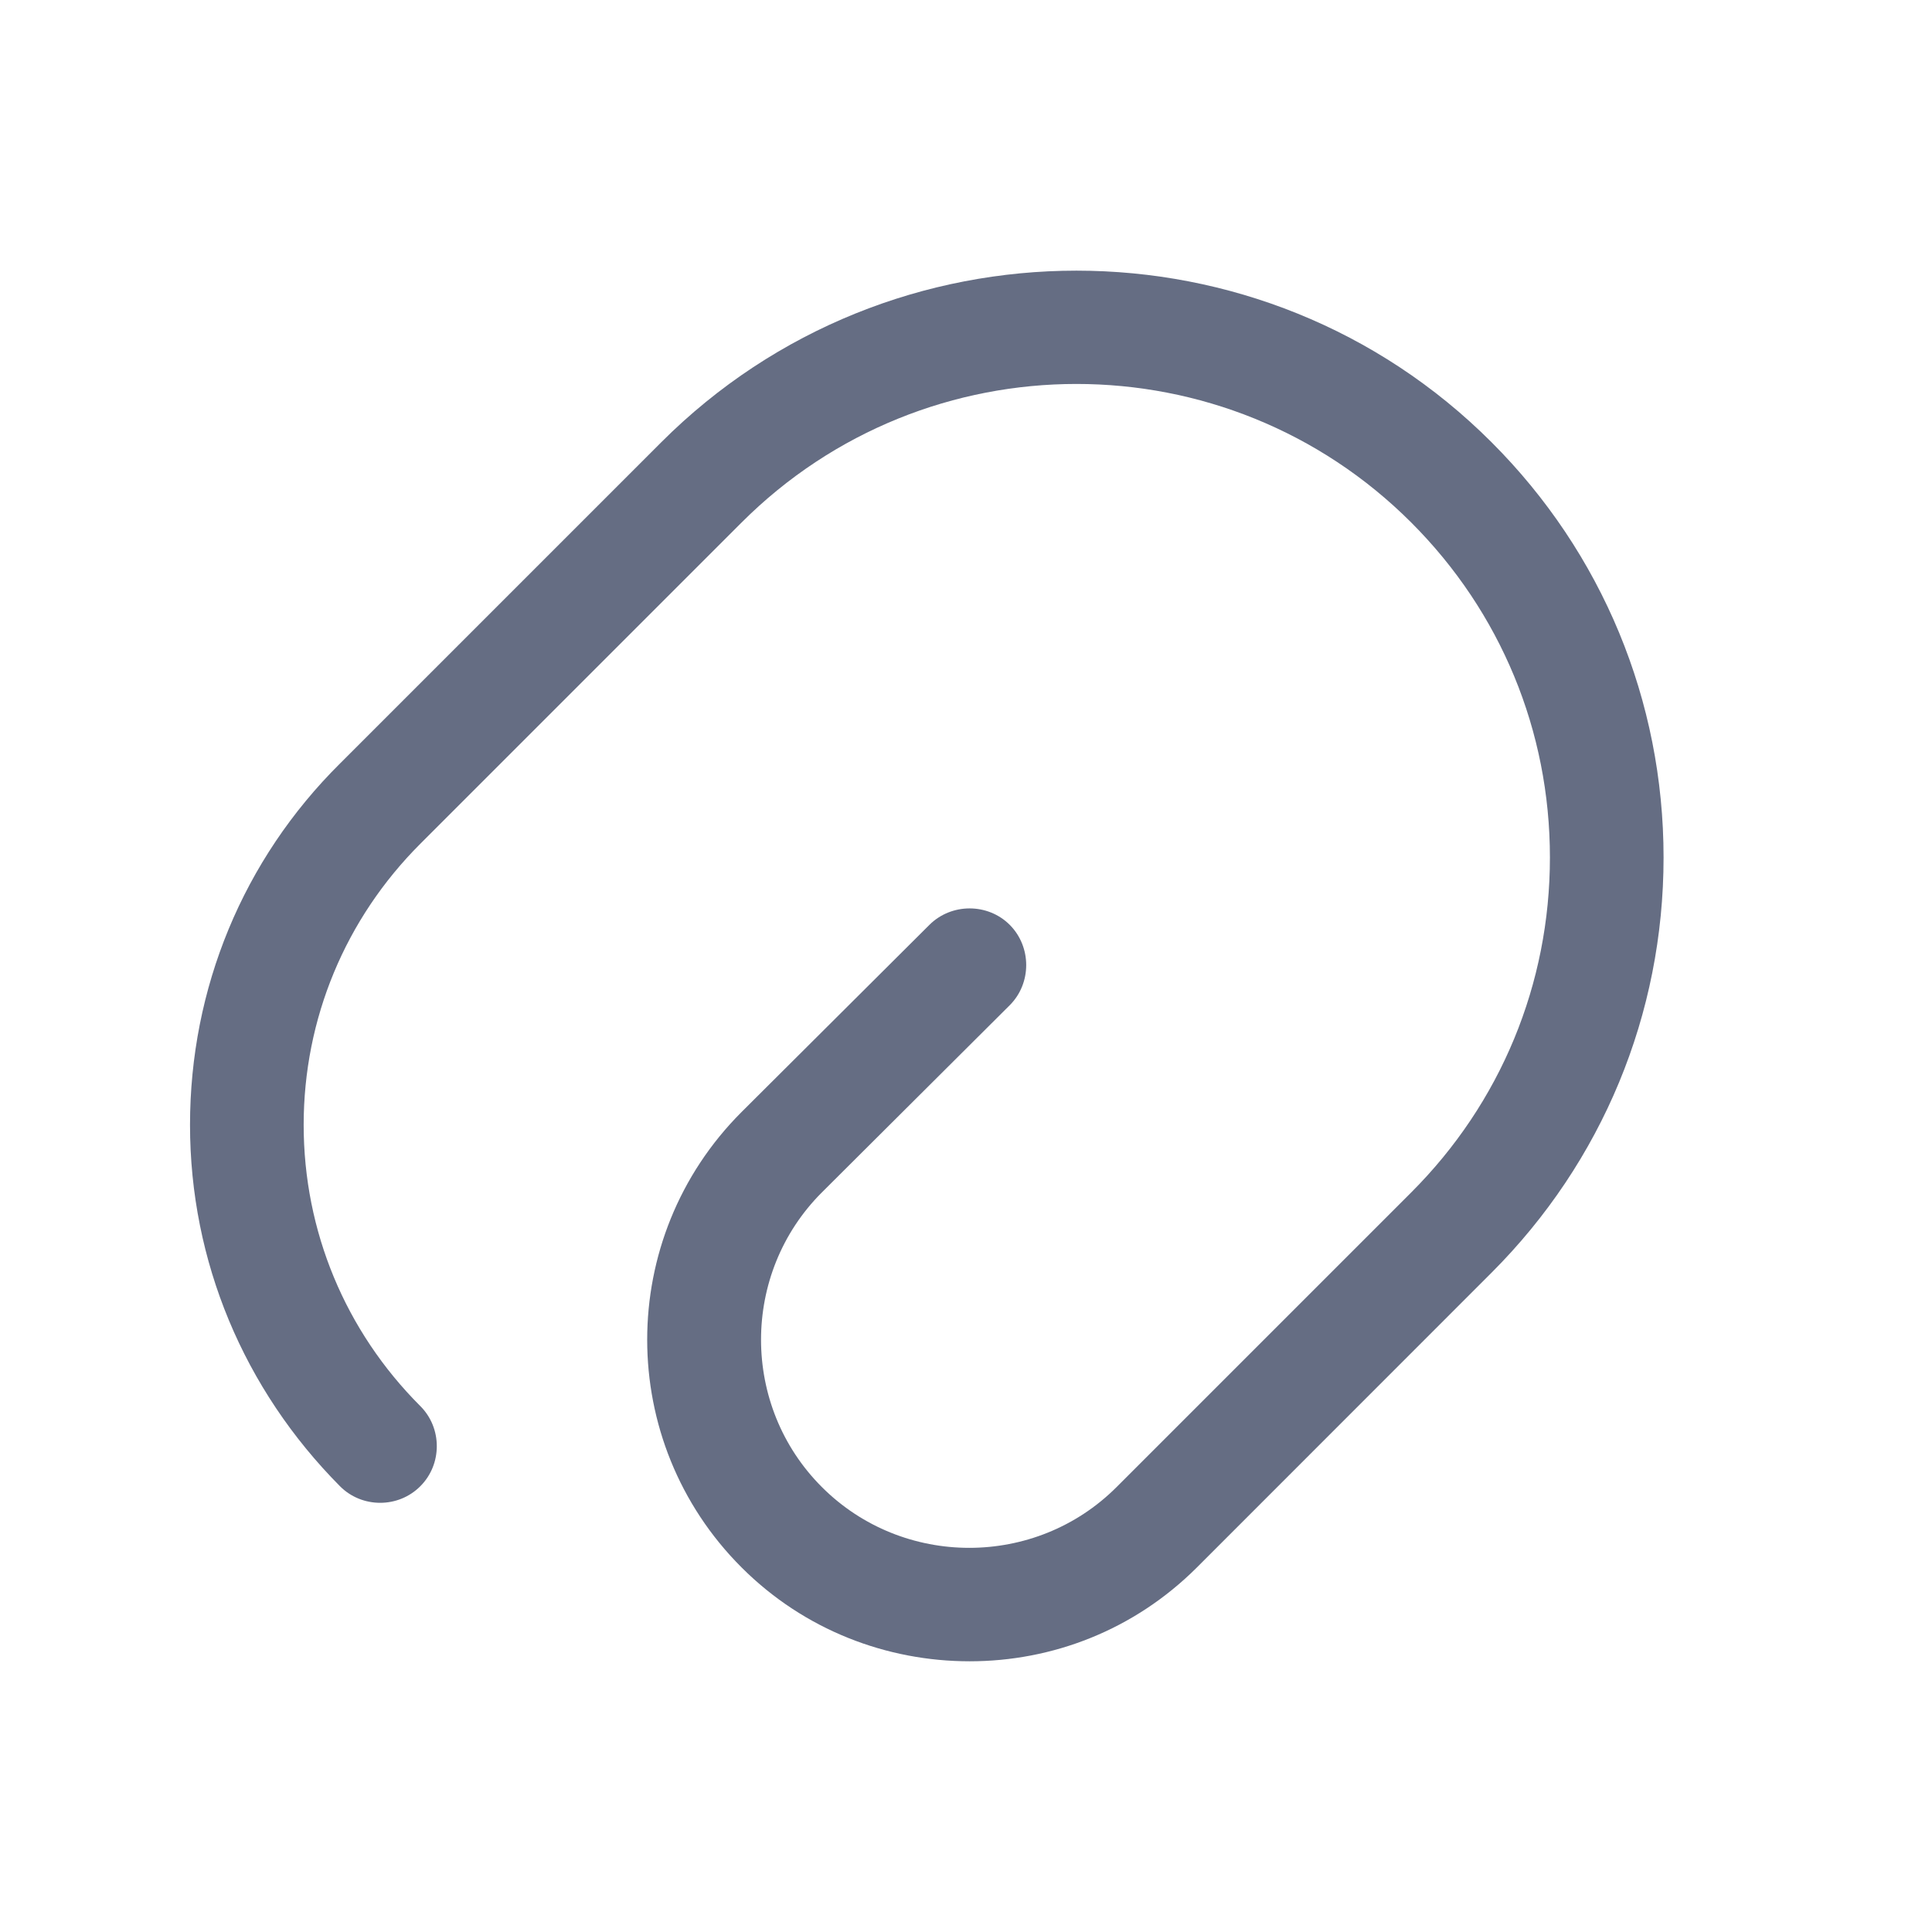
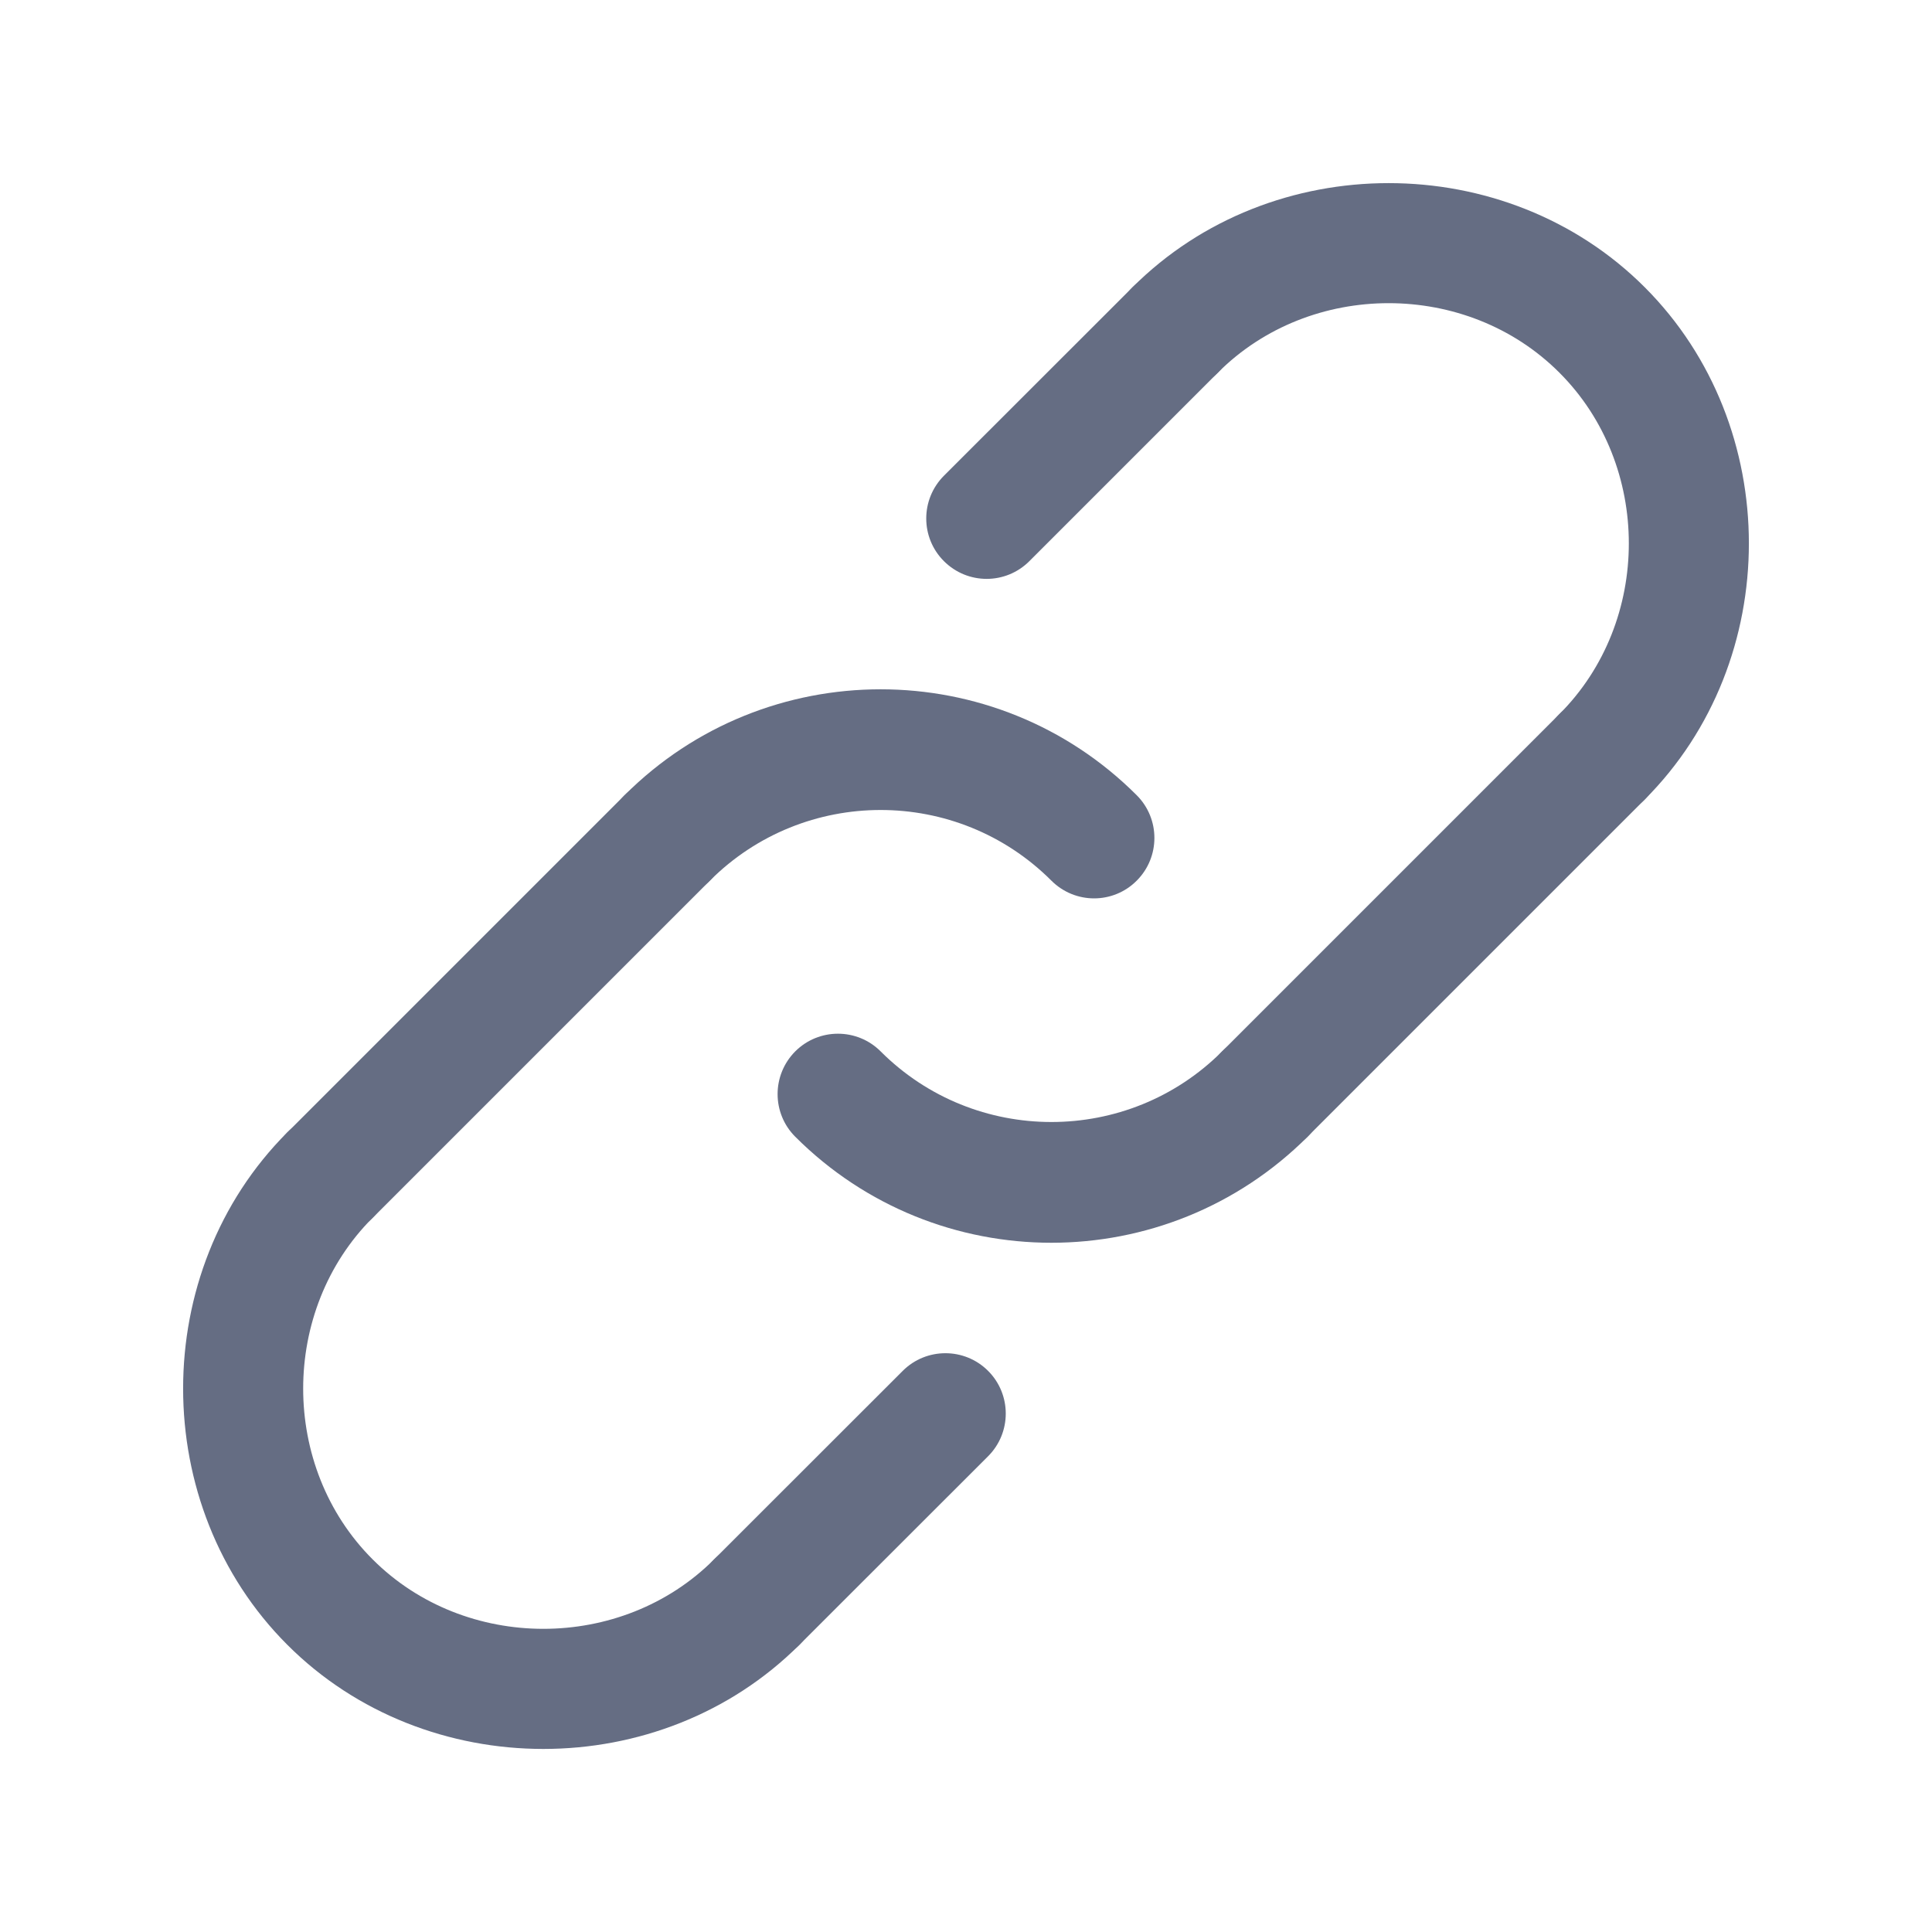
- <svg xmlns="http://www.w3.org/2000/svg" width="17" height="17" viewBox="0 0 17 17" fill="none">
-   <path d="M8.532 14.618C7.805 14.618 7.078 14.345 6.525 13.792C5.418 12.685 5.418 10.892 6.525 9.785L8.178 8.138C8.372 7.945 8.692 7.945 8.885 8.138C9.078 8.332 9.078 8.652 8.885 8.845L7.232 10.492C6.518 11.205 6.518 12.372 7.232 13.085C7.945 13.798 9.112 13.798 9.825 13.085L12.418 10.492C13.205 9.705 13.638 8.658 13.638 7.545C13.638 6.432 13.205 5.385 12.418 4.598C10.792 2.972 8.152 2.972 6.525 4.598L3.698 7.425C3.038 8.085 2.672 8.965 2.672 9.898C2.672 10.832 3.038 11.712 3.698 12.372C3.892 12.565 3.892 12.885 3.698 13.078C3.505 13.272 3.185 13.272 2.992 13.078C2.145 12.225 1.672 11.098 1.672 9.898C1.672 8.698 2.138 7.565 2.992 6.718L5.818 3.892C7.832 1.878 11.112 1.878 13.125 3.892C14.098 4.865 14.638 6.165 14.638 7.545C14.638 8.925 14.098 10.225 13.125 11.198L10.532 13.792C9.978 14.345 9.258 14.618 8.532 14.618Z" fill="#656D83" />
+ <svg xmlns="http://www.w3.org/2000/svg" width="16" height="16" viewBox="0 0 16 16" fill="none">
+   <path d="M9.061 7.44C8.933 7.44 8.805 7.391 8.707 7.293C7.927 6.513 6.659 6.513 5.879 7.293C5.684 7.488 5.367 7.488 5.172 7.293C4.976 7.098 4.976 6.781 5.172 6.586C6.341 5.416 8.245 5.416 9.414 6.586C9.609 6.781 9.609 7.098 9.414 7.293C9.317 7.391 9.188 7.44 9.061 7.44Z" fill="#656D83" />
+   <path d="M8.707 10.292C7.939 10.292 7.171 9.999 6.586 9.414C6.391 9.219 6.391 8.903 6.586 8.707C6.781 8.512 7.098 8.512 7.293 8.707C8.073 9.487 9.342 9.487 10.121 8.707C10.316 8.512 10.633 8.512 10.829 8.707C11.024 8.903 11.024 9.219 10.829 9.414C10.243 9.999 9.475 10.292 8.707 10.292Z" fill="#656D83" />
+   <path d="M10.475 9.561C10.347 9.561 10.219 9.512 10.121 9.414C9.926 9.219 9.926 8.903 10.121 8.707L12.914 5.914C13.109 5.719 13.426 5.719 13.621 5.914C13.816 6.11 13.816 6.426 13.621 6.621L10.828 9.414C10.731 9.512 10.603 9.561 10.475 9.561Z" fill="#656D83" />
+   <path d="M6.268 13.768C6.14 13.768 6.012 13.719 5.914 13.621C5.719 13.426 5.719 13.11 5.914 12.914L7.476 11.353C7.671 11.158 7.988 11.158 8.183 11.353C8.378 11.548 8.378 11.865 8.183 12.06L6.621 13.621C6.524 13.719 6.396 13.768 6.268 13.768Z" fill="#656D83" />
+   <path d="M2.732 10.232C2.604 10.232 2.476 10.184 2.379 10.086C2.183 9.891 2.183 9.574 2.379 9.379L5.172 6.586C5.367 6.391 5.684 6.391 5.879 6.586C6.074 6.781 6.074 7.098 5.879 7.293L3.086 10.086C2.988 10.183 2.86 10.232 2.732 10.232Z" fill="#656D83" />
+   <path d="M8.171 4.794C8.043 4.794 7.915 4.745 7.817 4.647C7.622 4.452 7.622 4.136 7.817 3.94L9.379 2.379C9.574 2.183 9.89 2.183 10.086 2.379C10.281 2.574 10.281 2.89 10.086 3.086L8.525 4.647C8.427 4.745 8.299 4.794 8.171 4.794Z" fill="#656D83" />
+   <path d="M4.5 14.484C3.727 14.484 2.953 14.196 2.379 13.621C1.229 12.471 1.229 10.528 2.379 9.378C2.574 9.183 2.891 9.183 3.086 9.378C3.281 9.574 3.281 9.89 3.086 10.085C2.319 10.852 2.319 12.148 3.086 12.914C3.852 13.681 5.148 13.681 5.914 12.914C6.109 12.719 6.426 12.719 6.621 12.914C6.816 13.109 6.816 13.426 6.621 13.621C6.046 14.196 5.273 14.484 4.5 14.484Z" fill="#656D83" />
+   <path d="M13.268 6.768C13.14 6.768 13.012 6.719 12.914 6.621C12.719 6.426 12.719 6.109 12.914 5.914C13.681 5.148 13.681 3.852 12.914 3.086C12.148 2.319 10.852 2.319 10.086 3.086C9.891 3.281 9.574 3.281 9.379 3.086C9.183 2.89 9.183 2.574 9.379 2.379C10.529 1.229 12.472 1.229 13.621 2.379C14.771 3.529 14.771 5.471 13.621 6.621C13.524 6.719 13.396 6.768 13.268 6.768Z" fill="#656D83" />
</svg>
